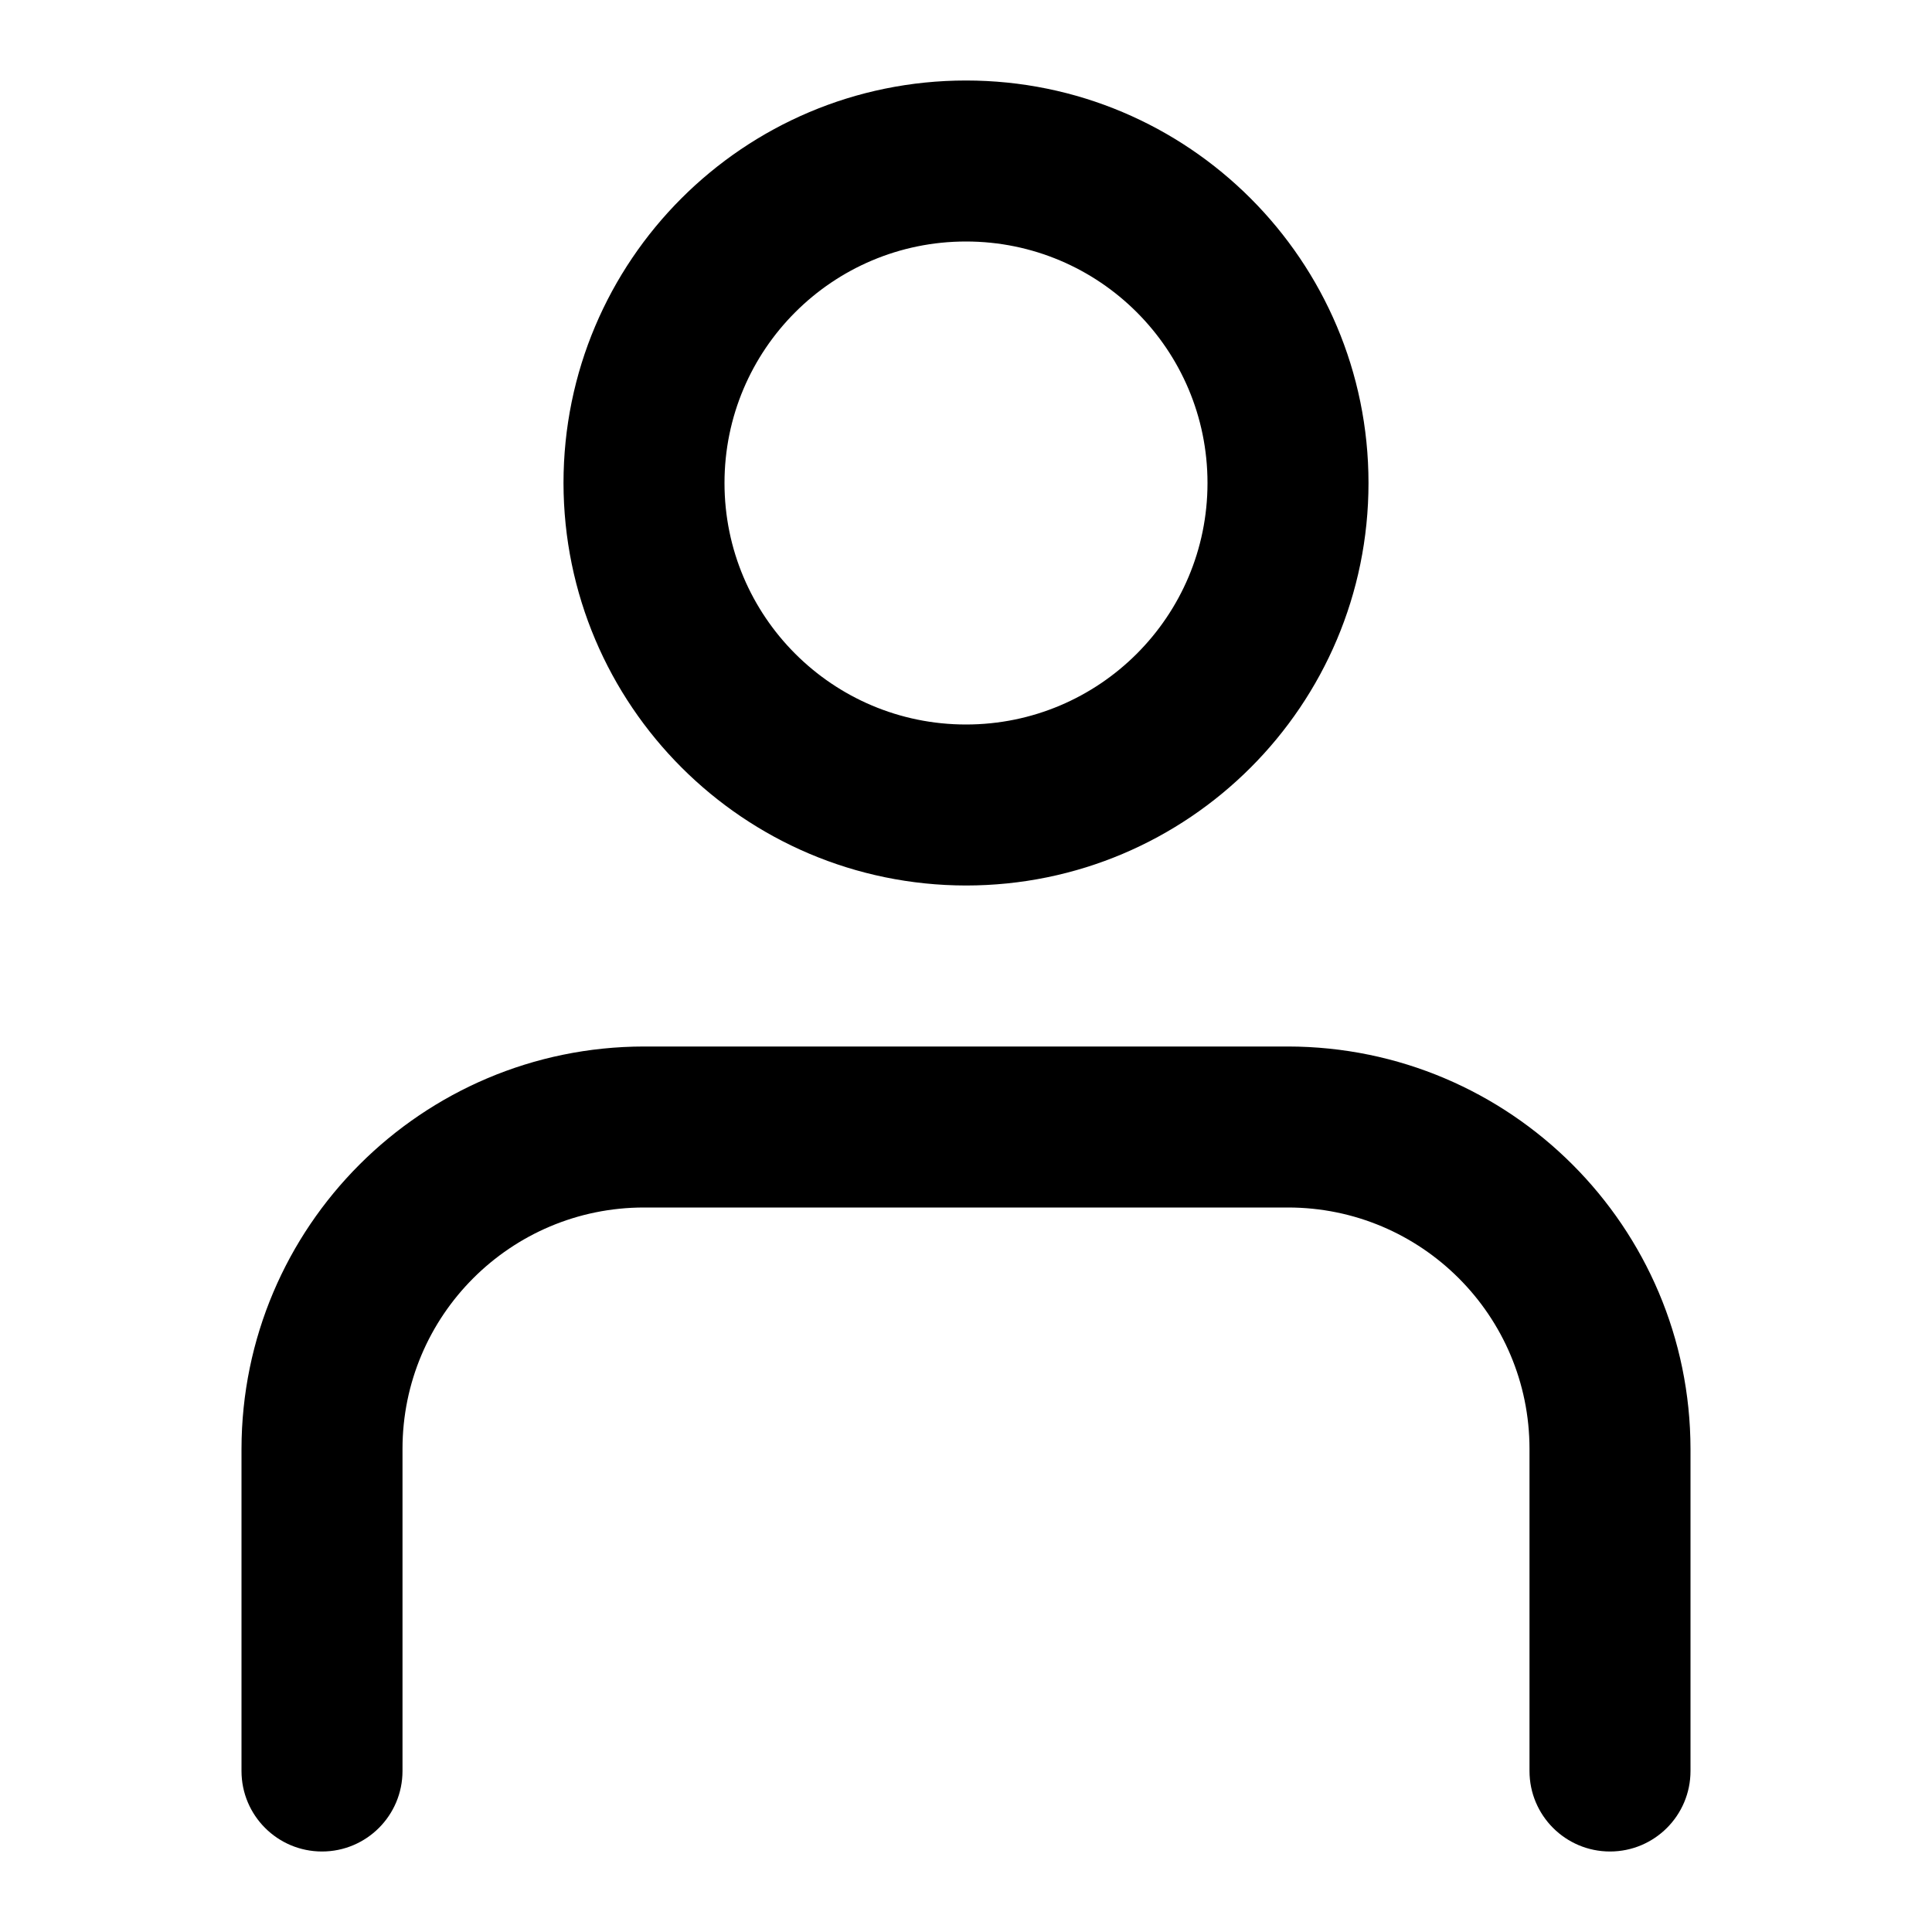
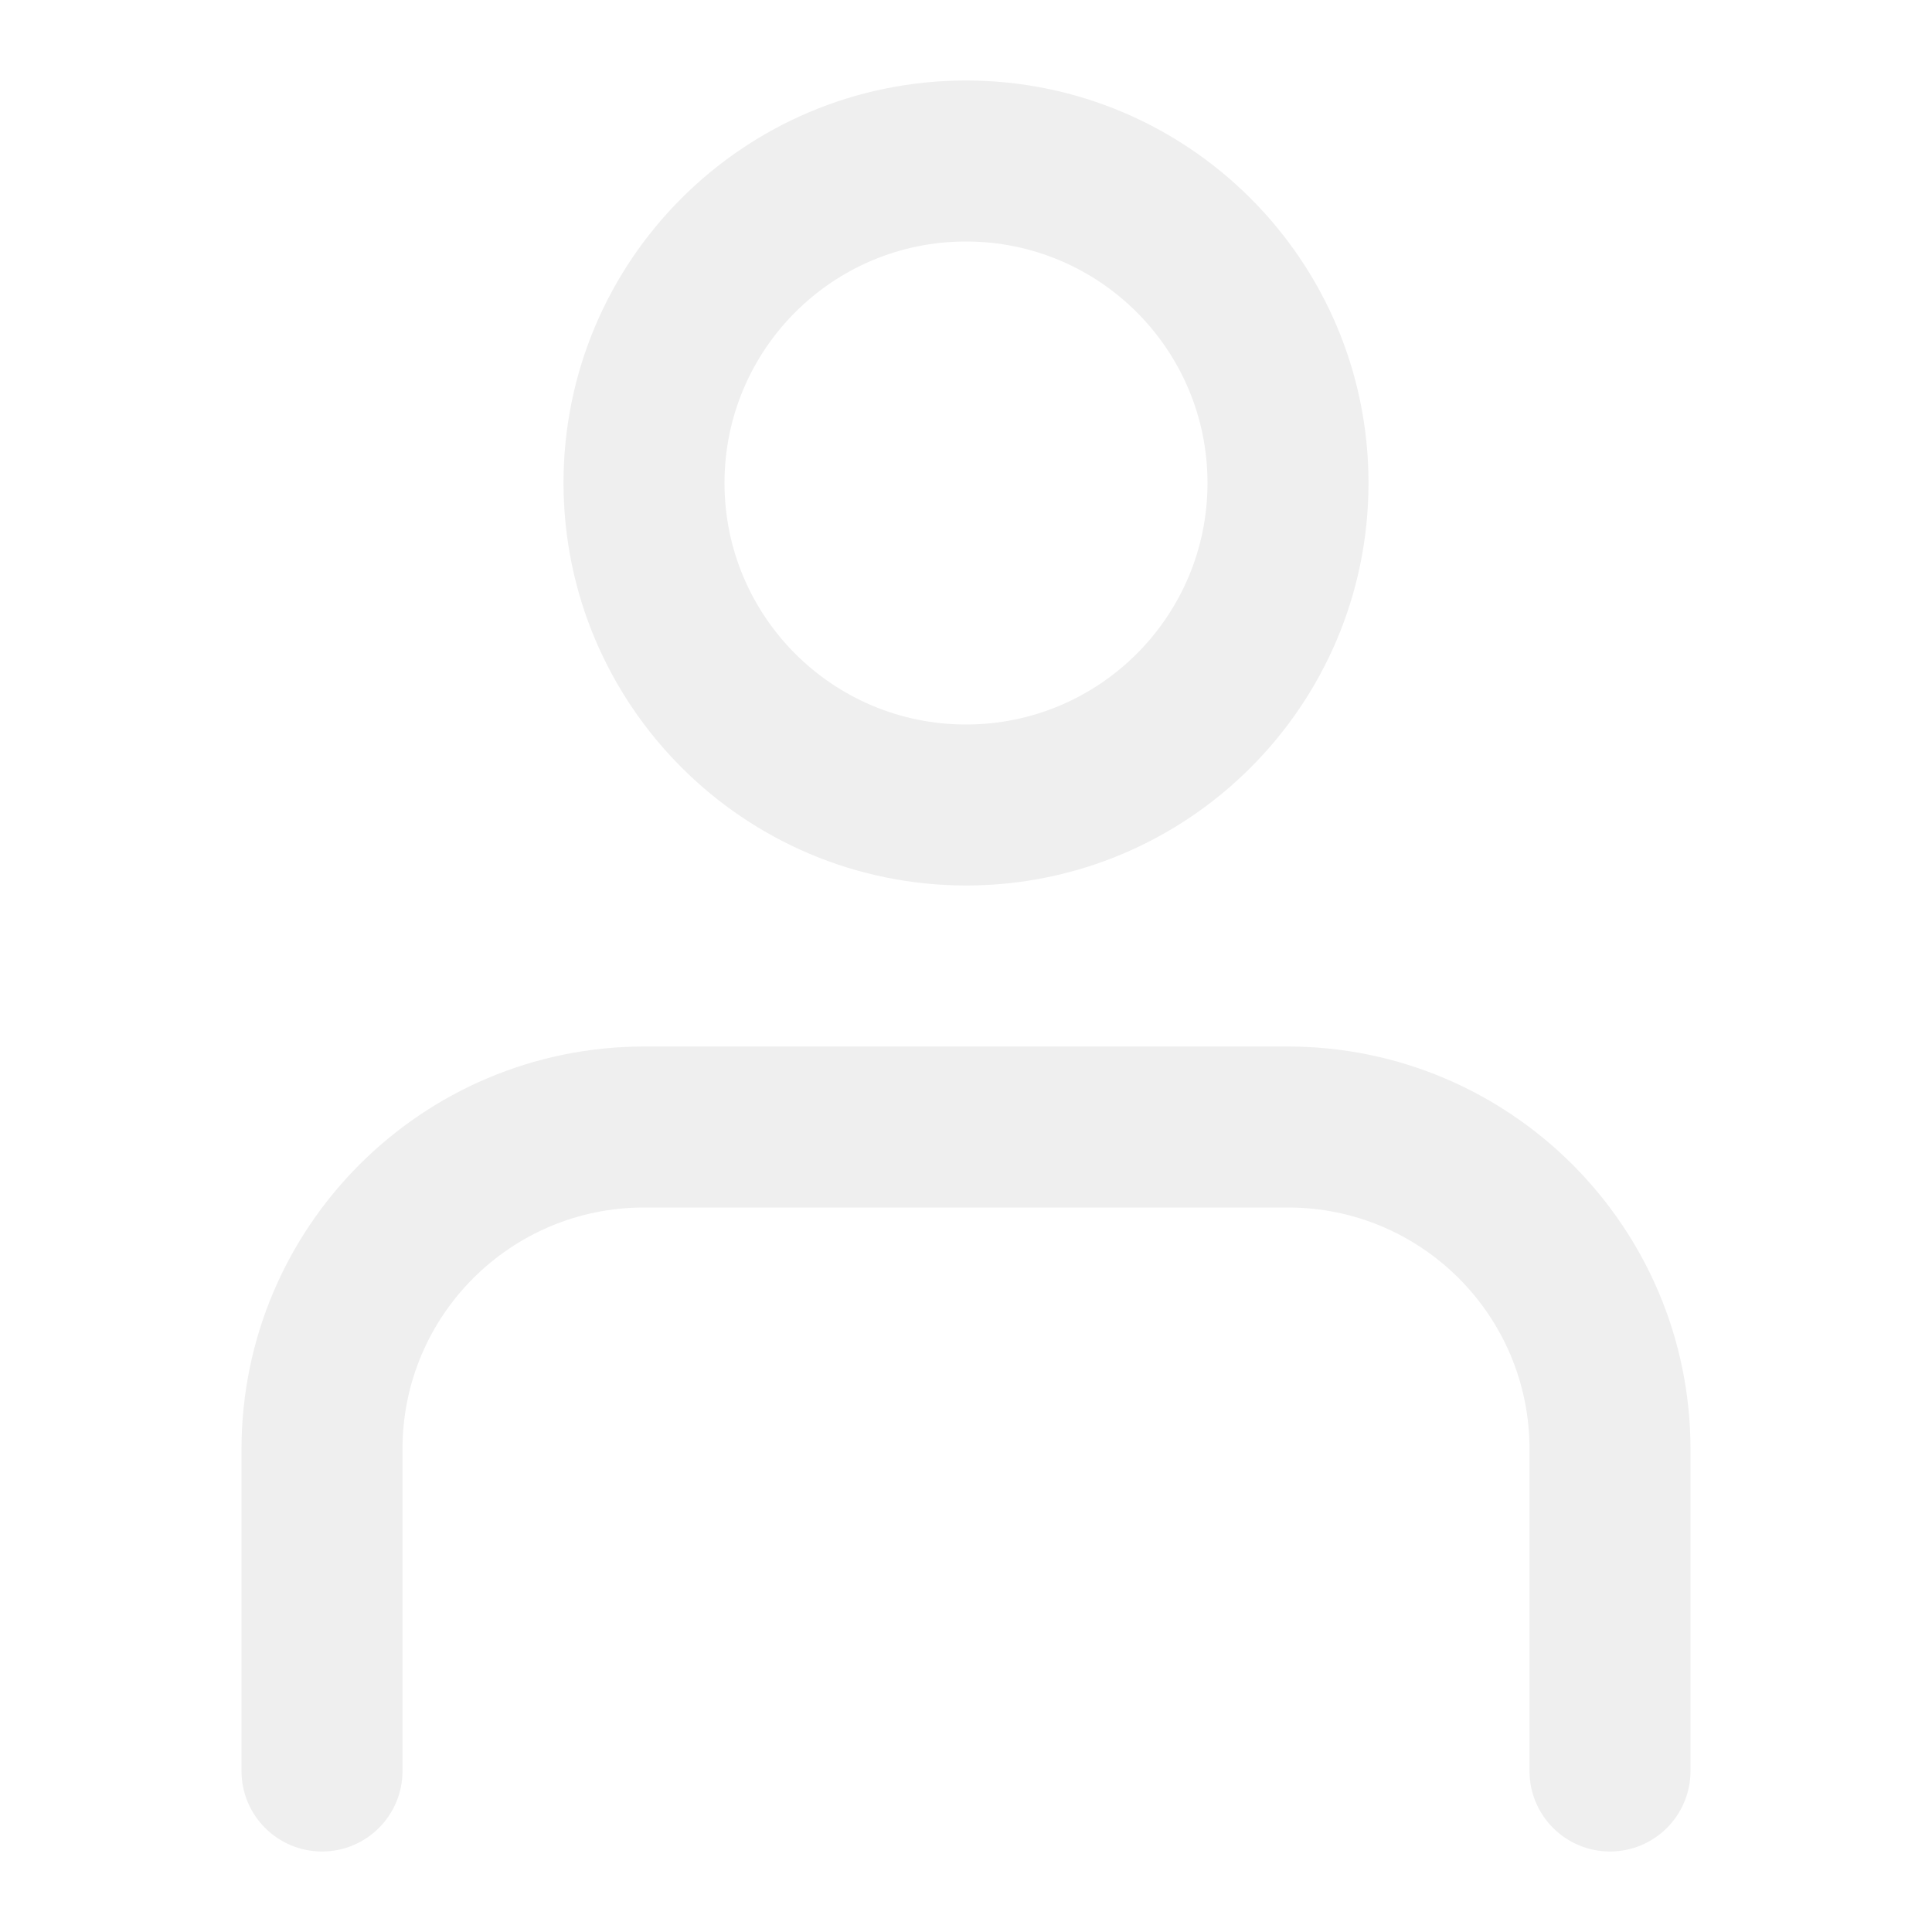
<svg xmlns="http://www.w3.org/2000/svg" fill="#000000" width="800px" height="800px" viewBox="0 0 24 24">
-   <path d="M12,11A5,5,0,1,0,7,6,5.006,5.006,0,0,0,12,11Zm0-8A3,3,0,1,1,9,6,3,3,0,0,1,12,3ZM3,22V18a5.006,5.006,0,0,1,5-5h8a5.006,5.006,0,0,1,5,5v4a1,1,0,0,1-2,0V18a3,3,0,0,0-3-3H8a3,3,0,0,0-3,3v4a1,1,0,0,1-2,0Z" />
+   <path d="M12,11A5,5,0,1,0,7,6,5.006,5.006,0,0,0,12,11Zm0-8A3,3,0,1,1,9,6,3,3,0,0,1,12,3ZM3,22V18a5.006,5.006,0,0,1,5-5h8a5.006,5.006,0,0,1,5,5v4a1,1,0,0,1-2,0V18a3,3,0,0,0-3-3H8a3,3,0,0,0-3,3v4a1,1,0,0,1-2,0Z" fill="#efefef" />
</svg>
